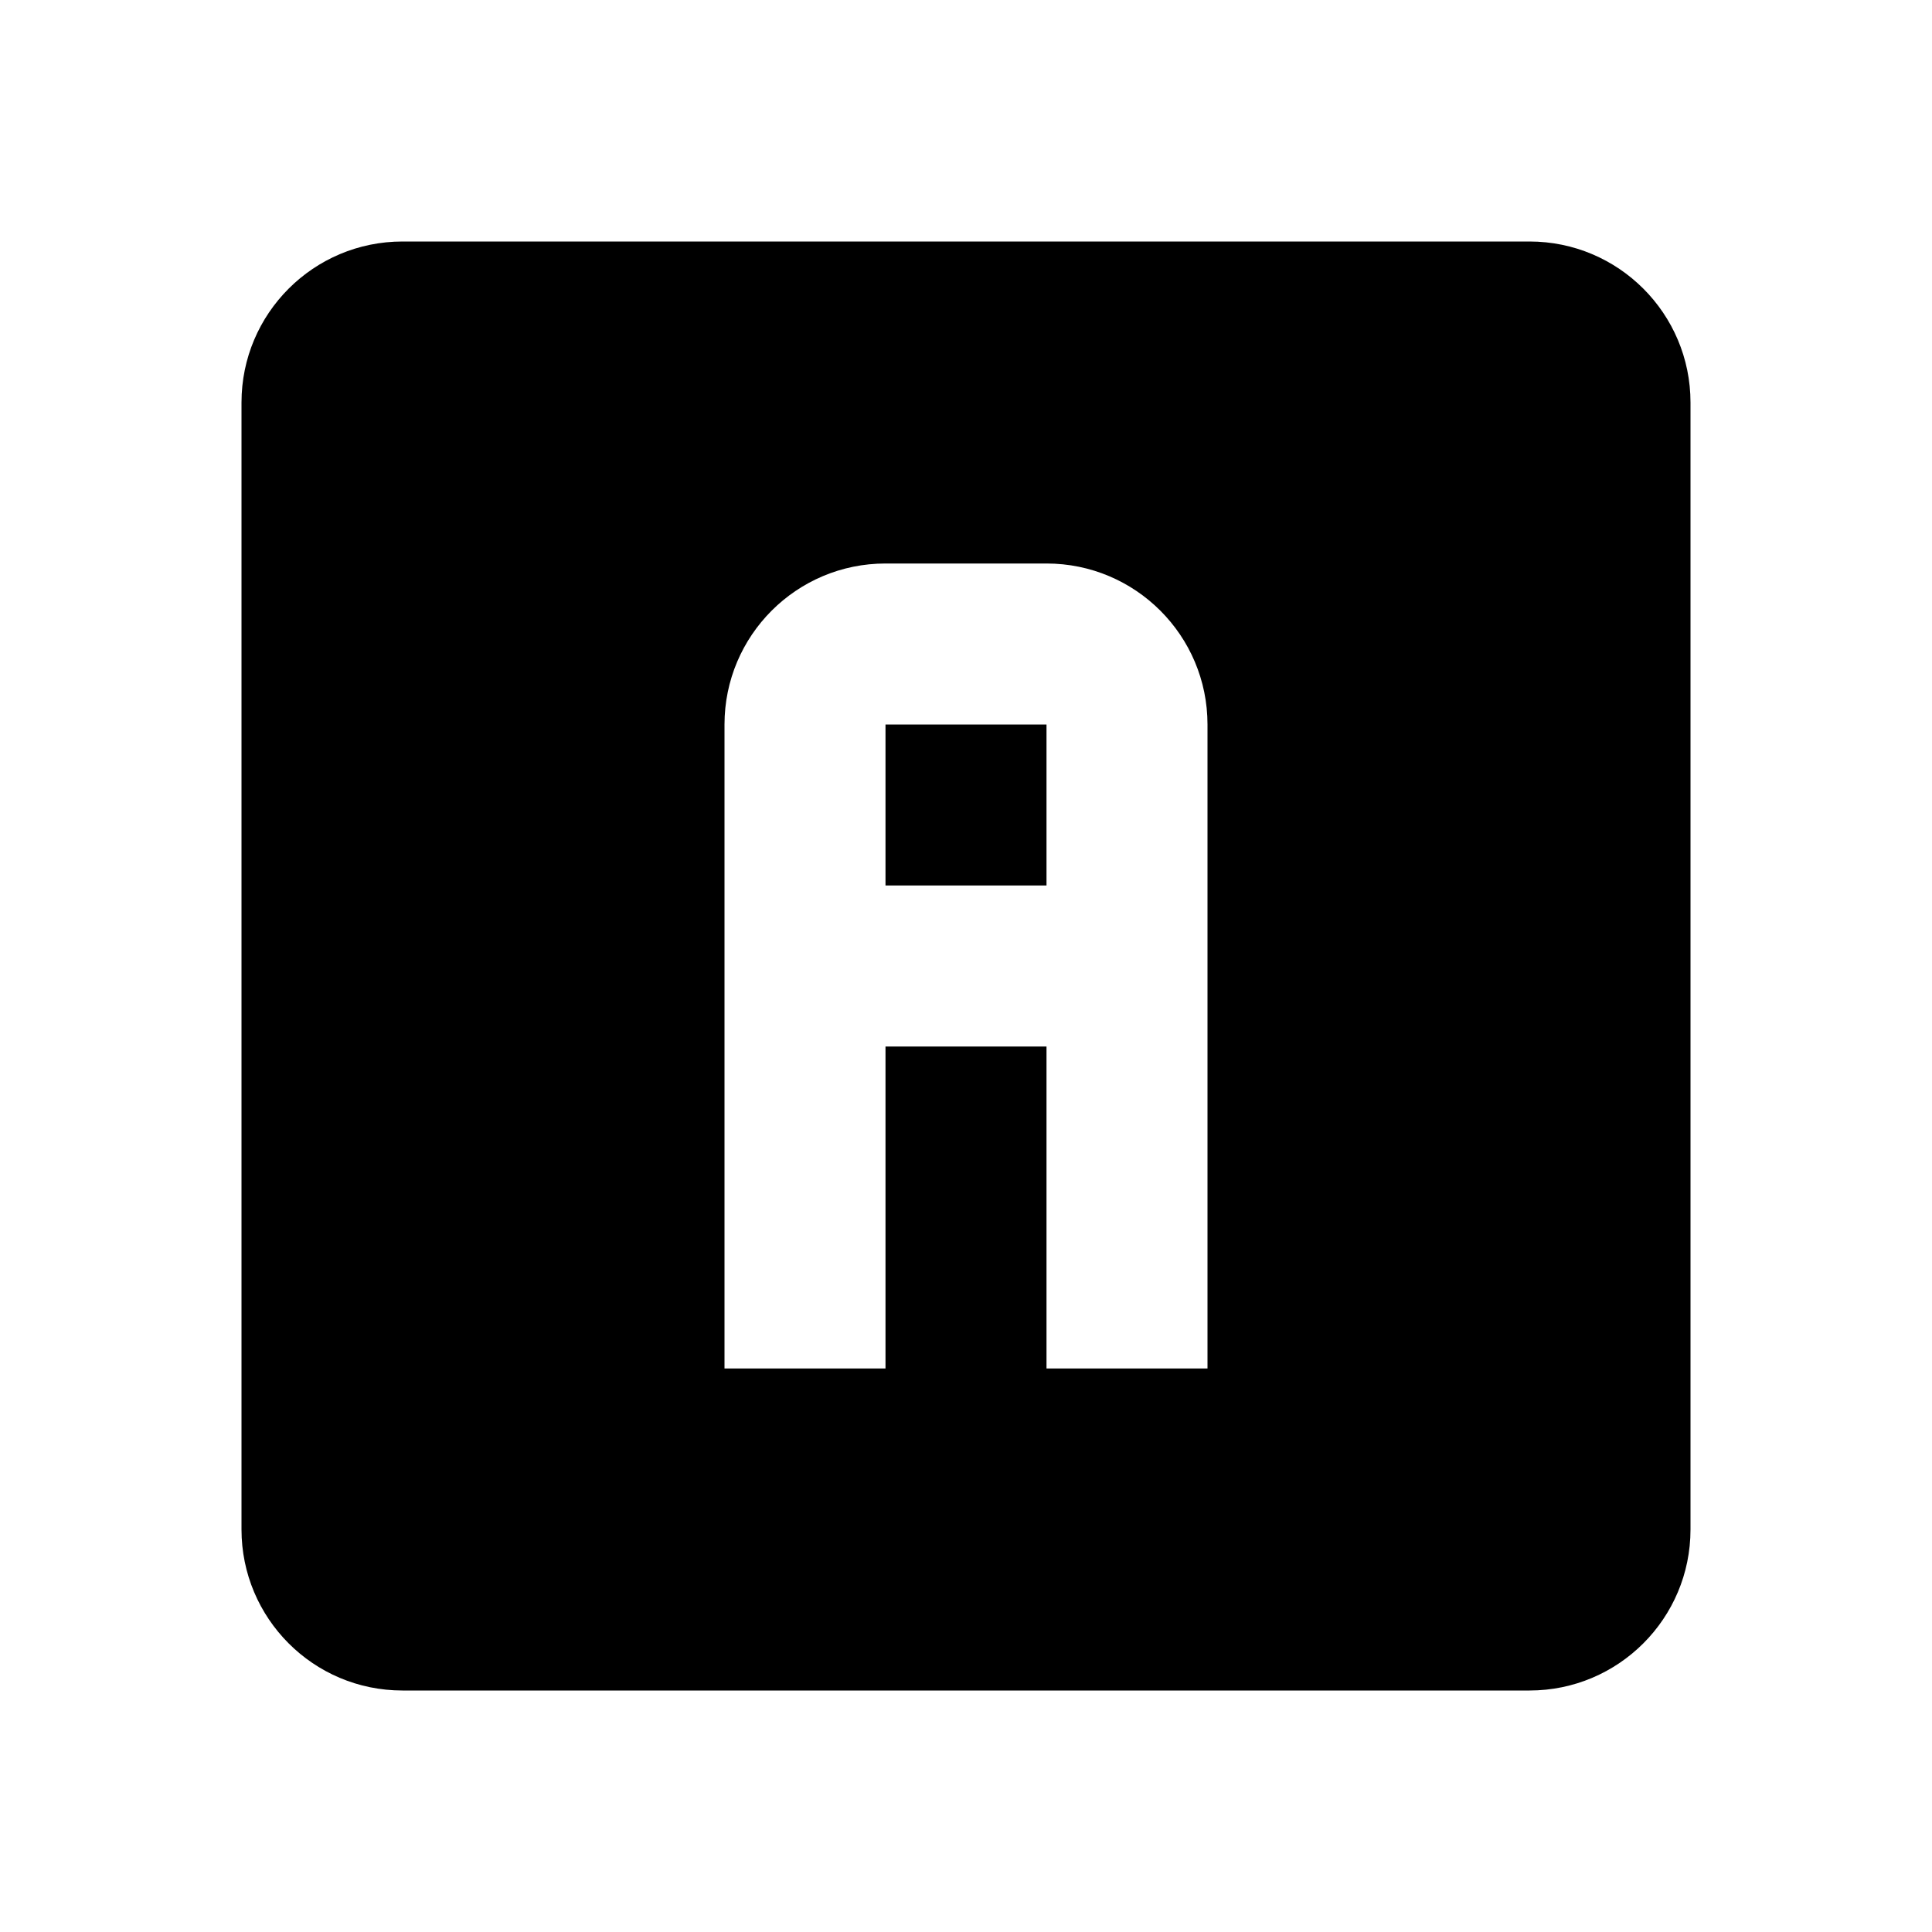
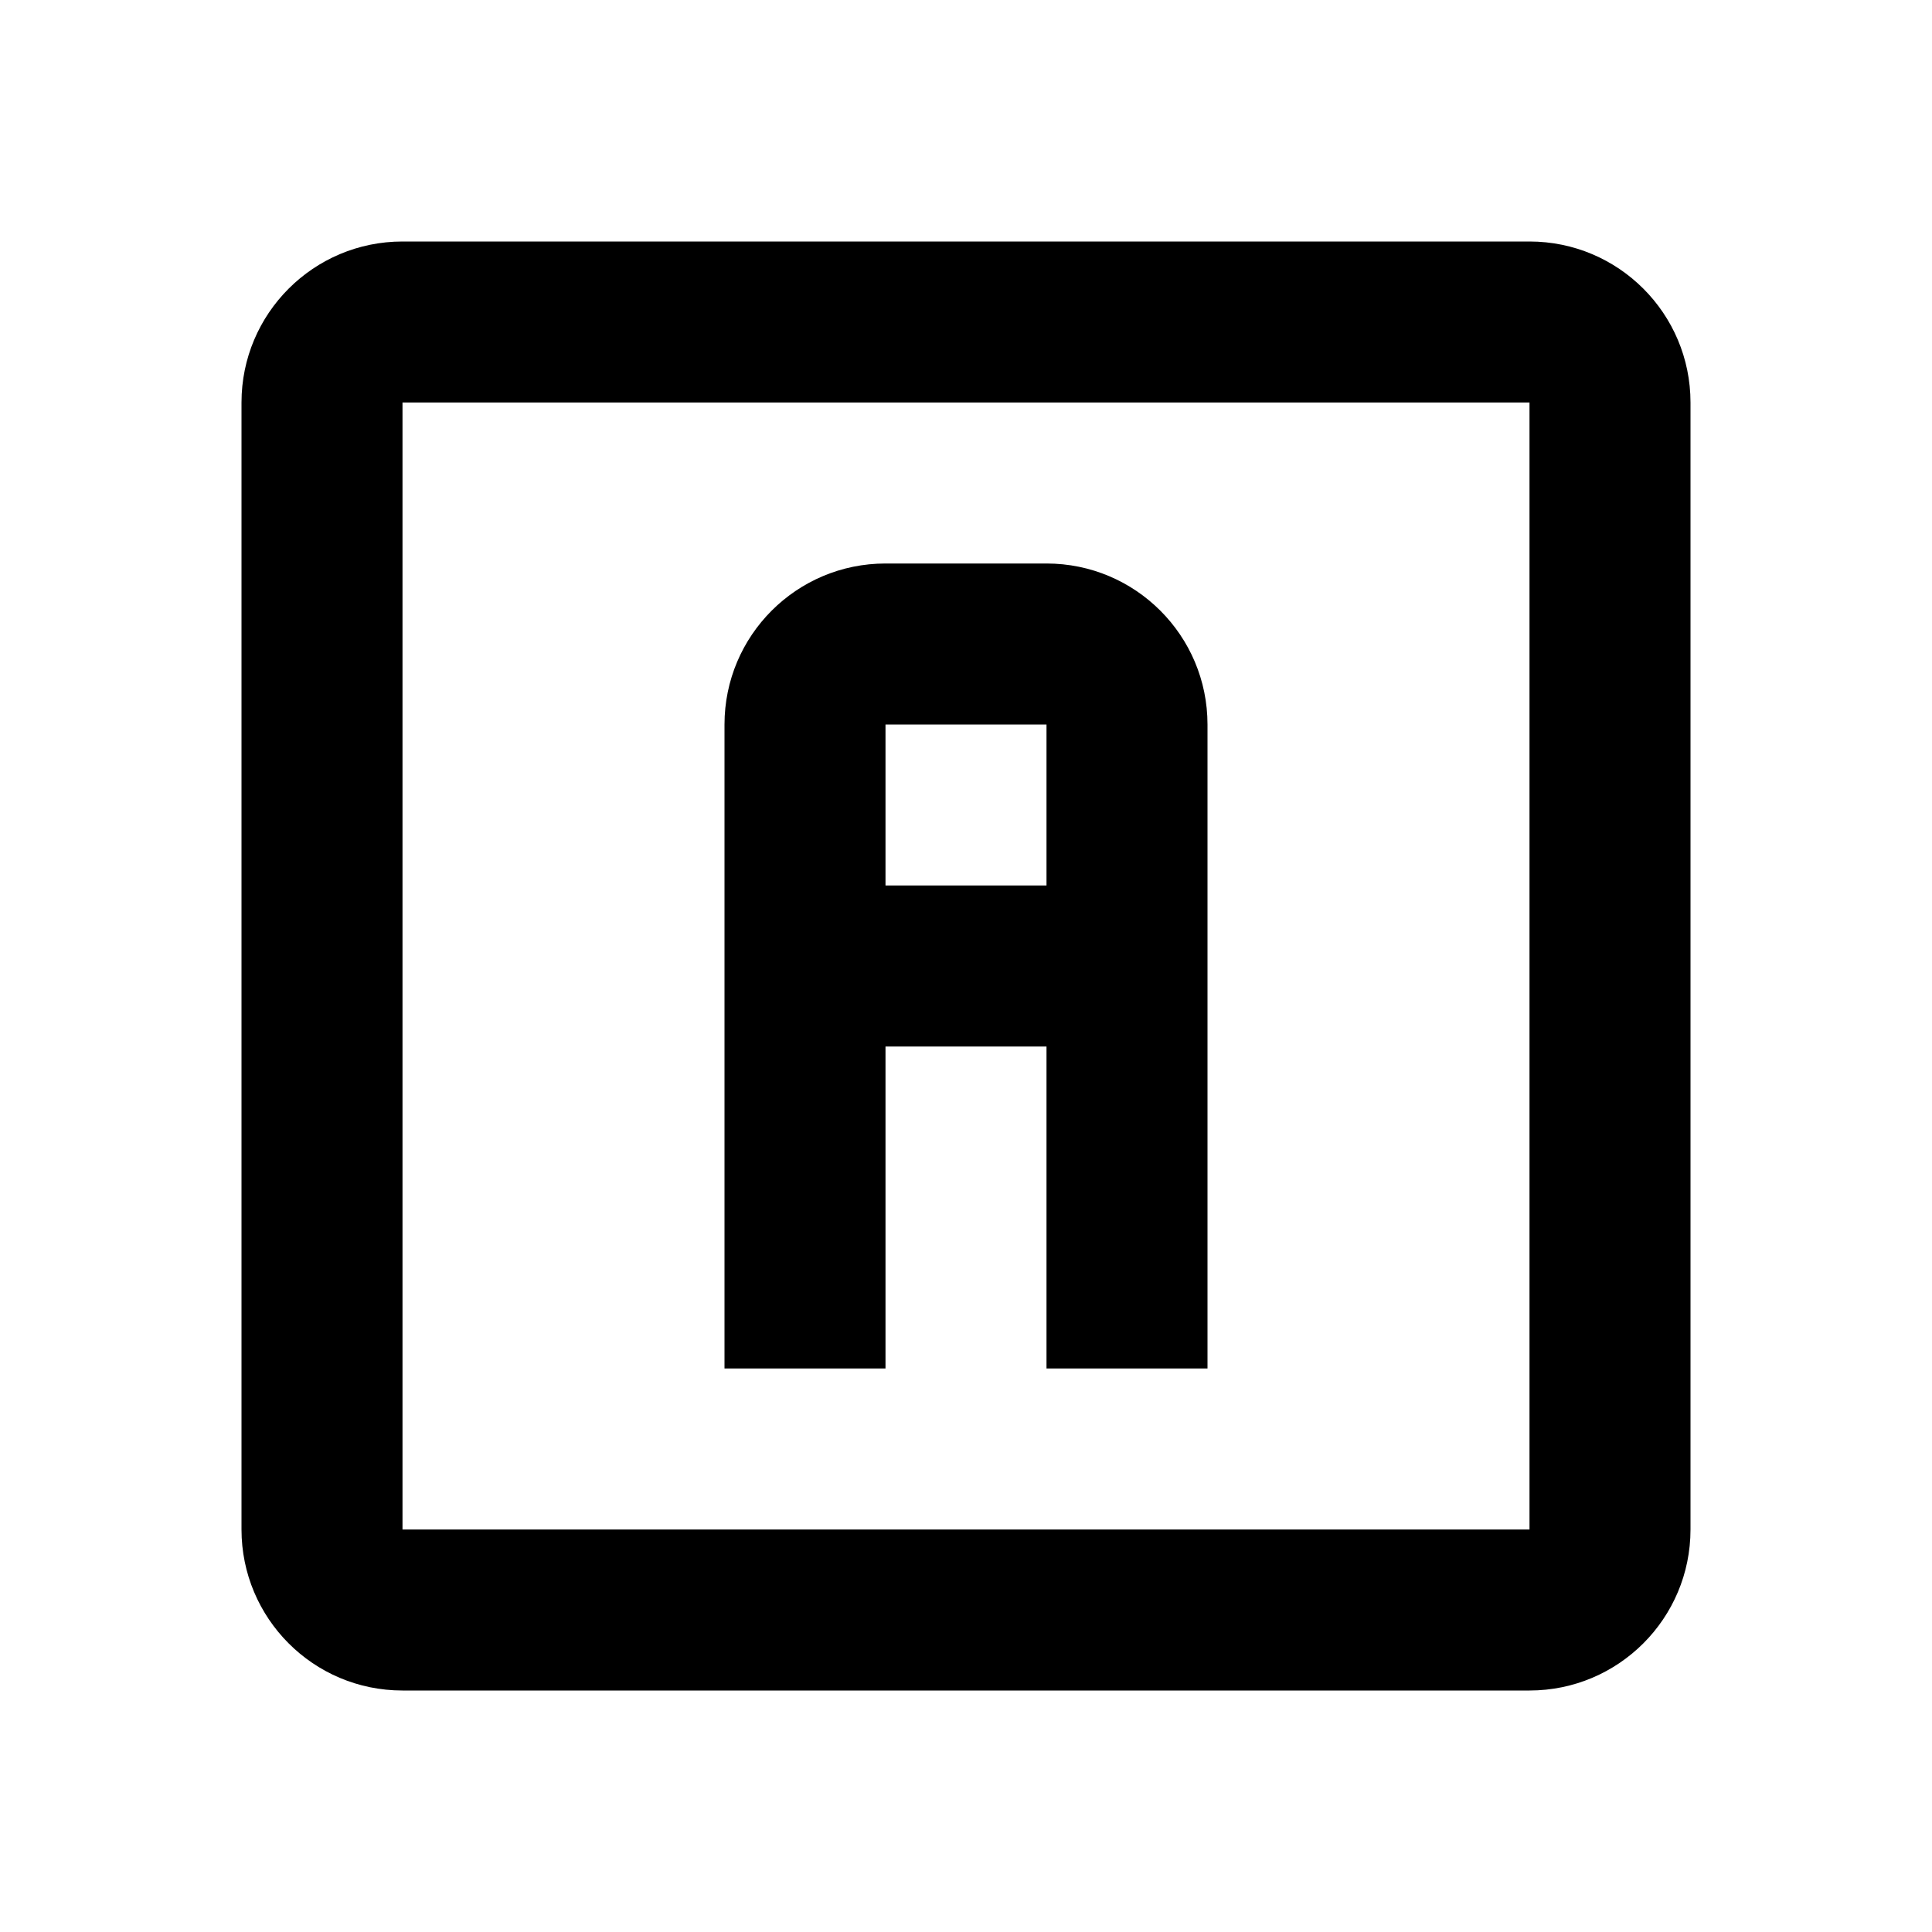
<svg xmlns="http://www.w3.org/2000/svg" viewBox="0 0 24 24">
-   <path d="M3,5A2,2 0 0,1 5,3H19A2,2 0 0,1 21,5V19A2,2 0 0,1 19,21H5C3.89,21 3,20.1 3,19V5M11,7A2,2 0 0,0 9,9V17H11V13H13V17H15V9A2,2 0 0,0 13,7H11M11,9H13V11H11V9Z" />
+   <path d="M3,5A2,2 0 0,1 5,3H19A2,2 0 0,1 21,5V19A2,2 0 0,1 19,21H5C3.89,21 3,20.1 3,19V5M5,5V19H19V5H5M11,7H13A2,2 0 0,1 15,9V17H13V13H11V17H9V9A2,2 0 0,1 11,7M11,9V11H13V9H11Z" />
</svg>
